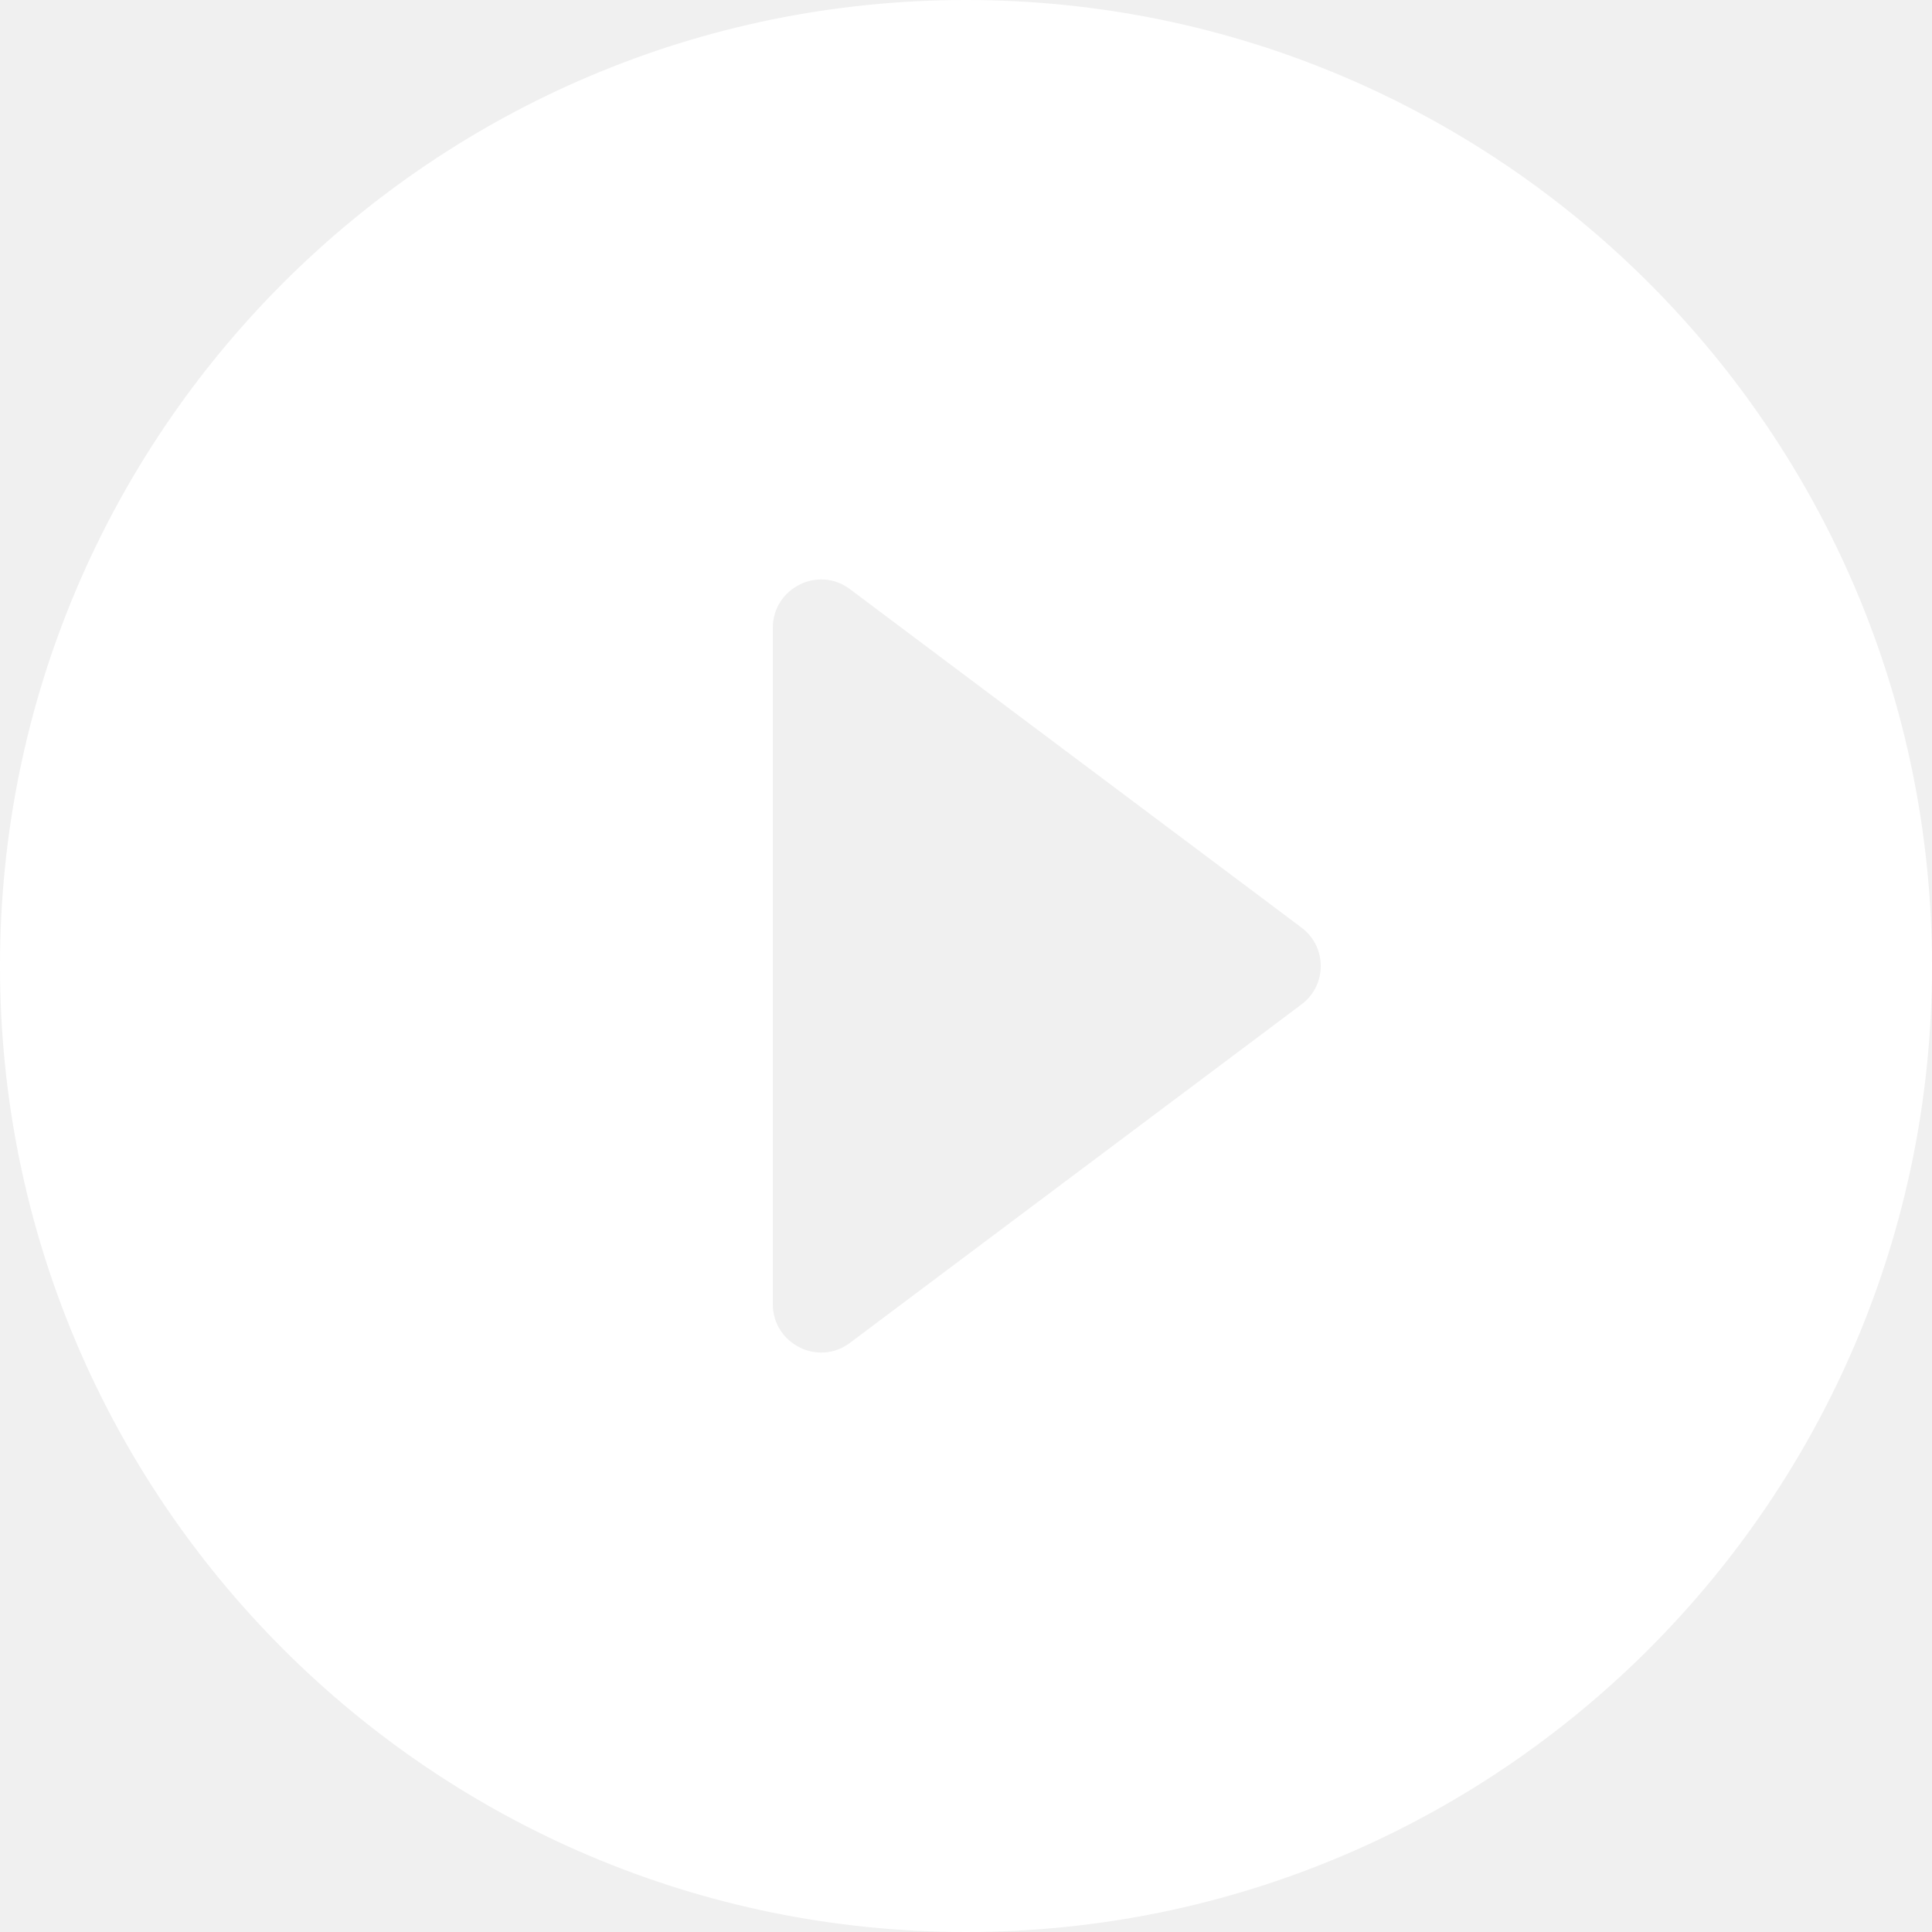
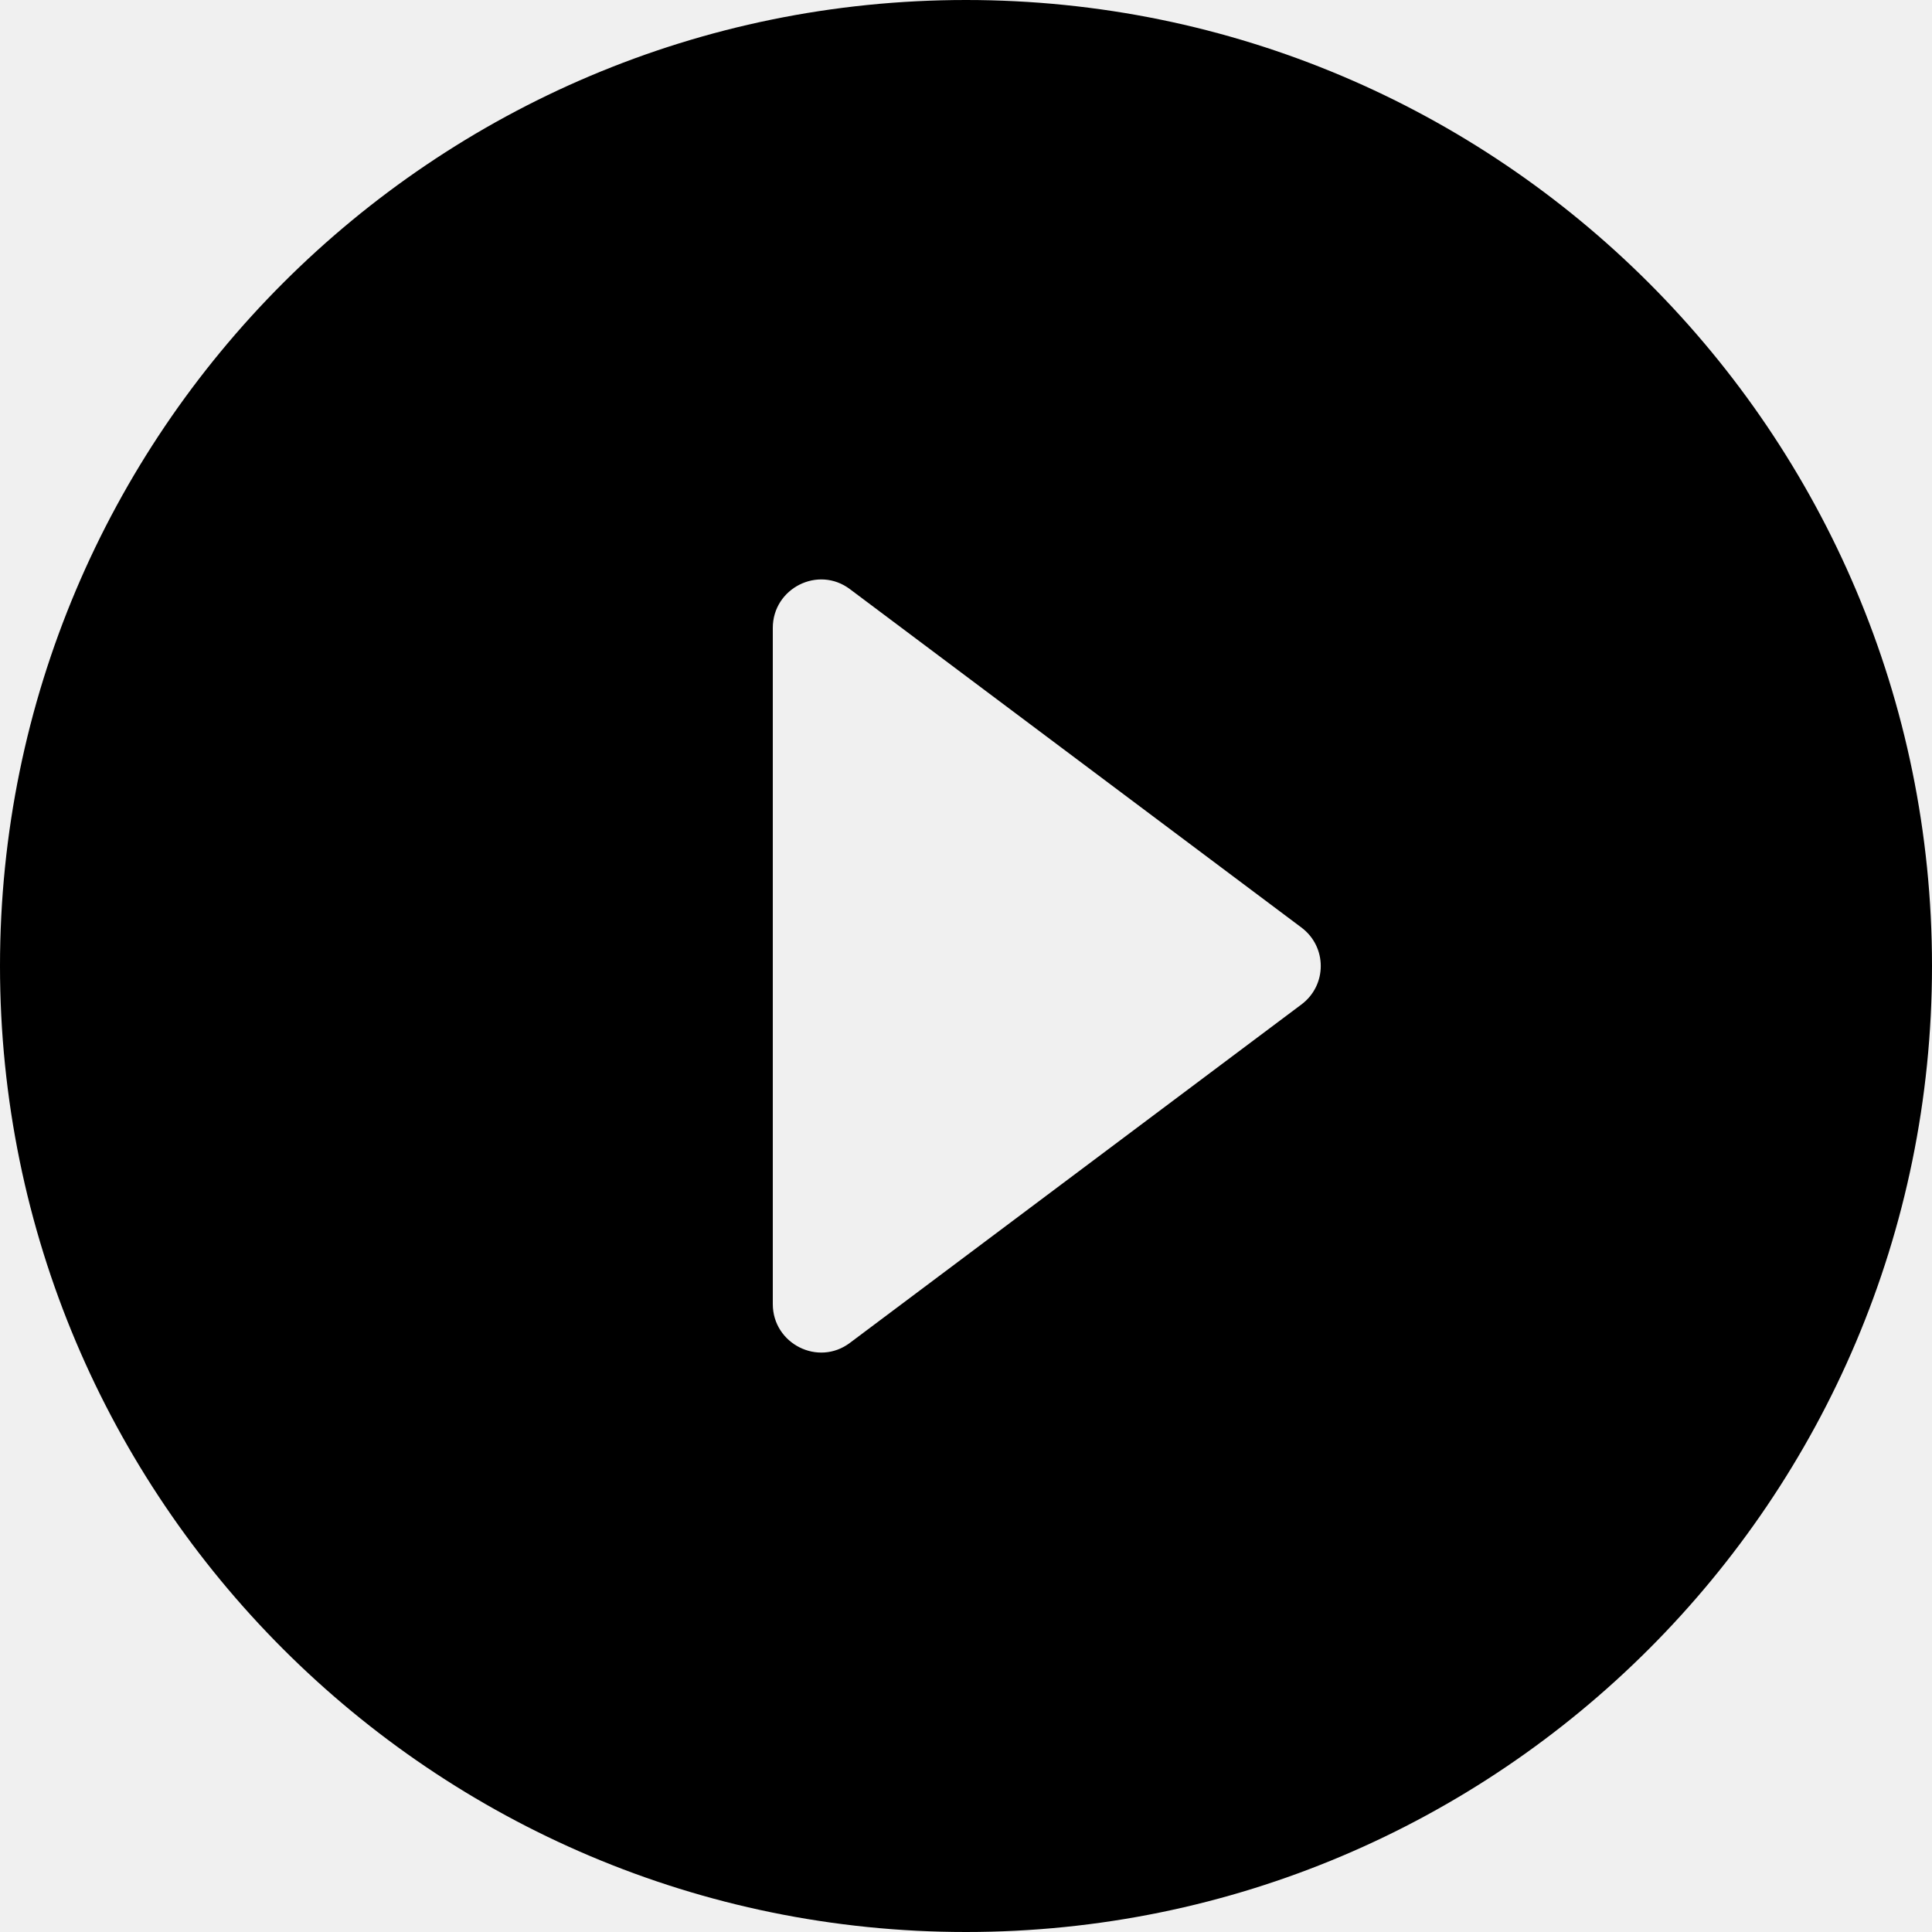
- <svg xmlns="http://www.w3.org/2000/svg" width="90" height="90" viewBox="0 0 90 90" fill="none">
-   <path d="M45 0C20.16 0 0 20.16 0 45C0 69.84 20.16 90 45 90C69.84 90 90 69.84 90 45C90 20.16 69.84 0 45 0ZM36 60.75V29.25C36 27.405 38.115 26.325 39.6 27.45L60.615 43.2C61.83 44.1 61.83 45.9 60.615 46.8L39.6 62.55C38.115 63.675 36 62.595 36 60.75Z" fill="white" />
+ <svg xmlns="http://www.w3.org/2000/svg" width="90" height="90" viewBox="0 0 90 90">
+   <path d="M45 0C20.16 0 0 20.16 0 45C0 69.84 20.16 90 45 90C69.84 90 90 69.84 90 45C90 20.16 69.84 0 45 0ZM36 60.75V29.25C36 27.405 38.115 26.325 39.6 27.45L60.615 43.2C61.83 44.1 61.83 45.9 60.615 46.8L39.6 62.55C38.115 63.675 36 62.595 36 60.75Z" fill="currentColor" />
</svg>
